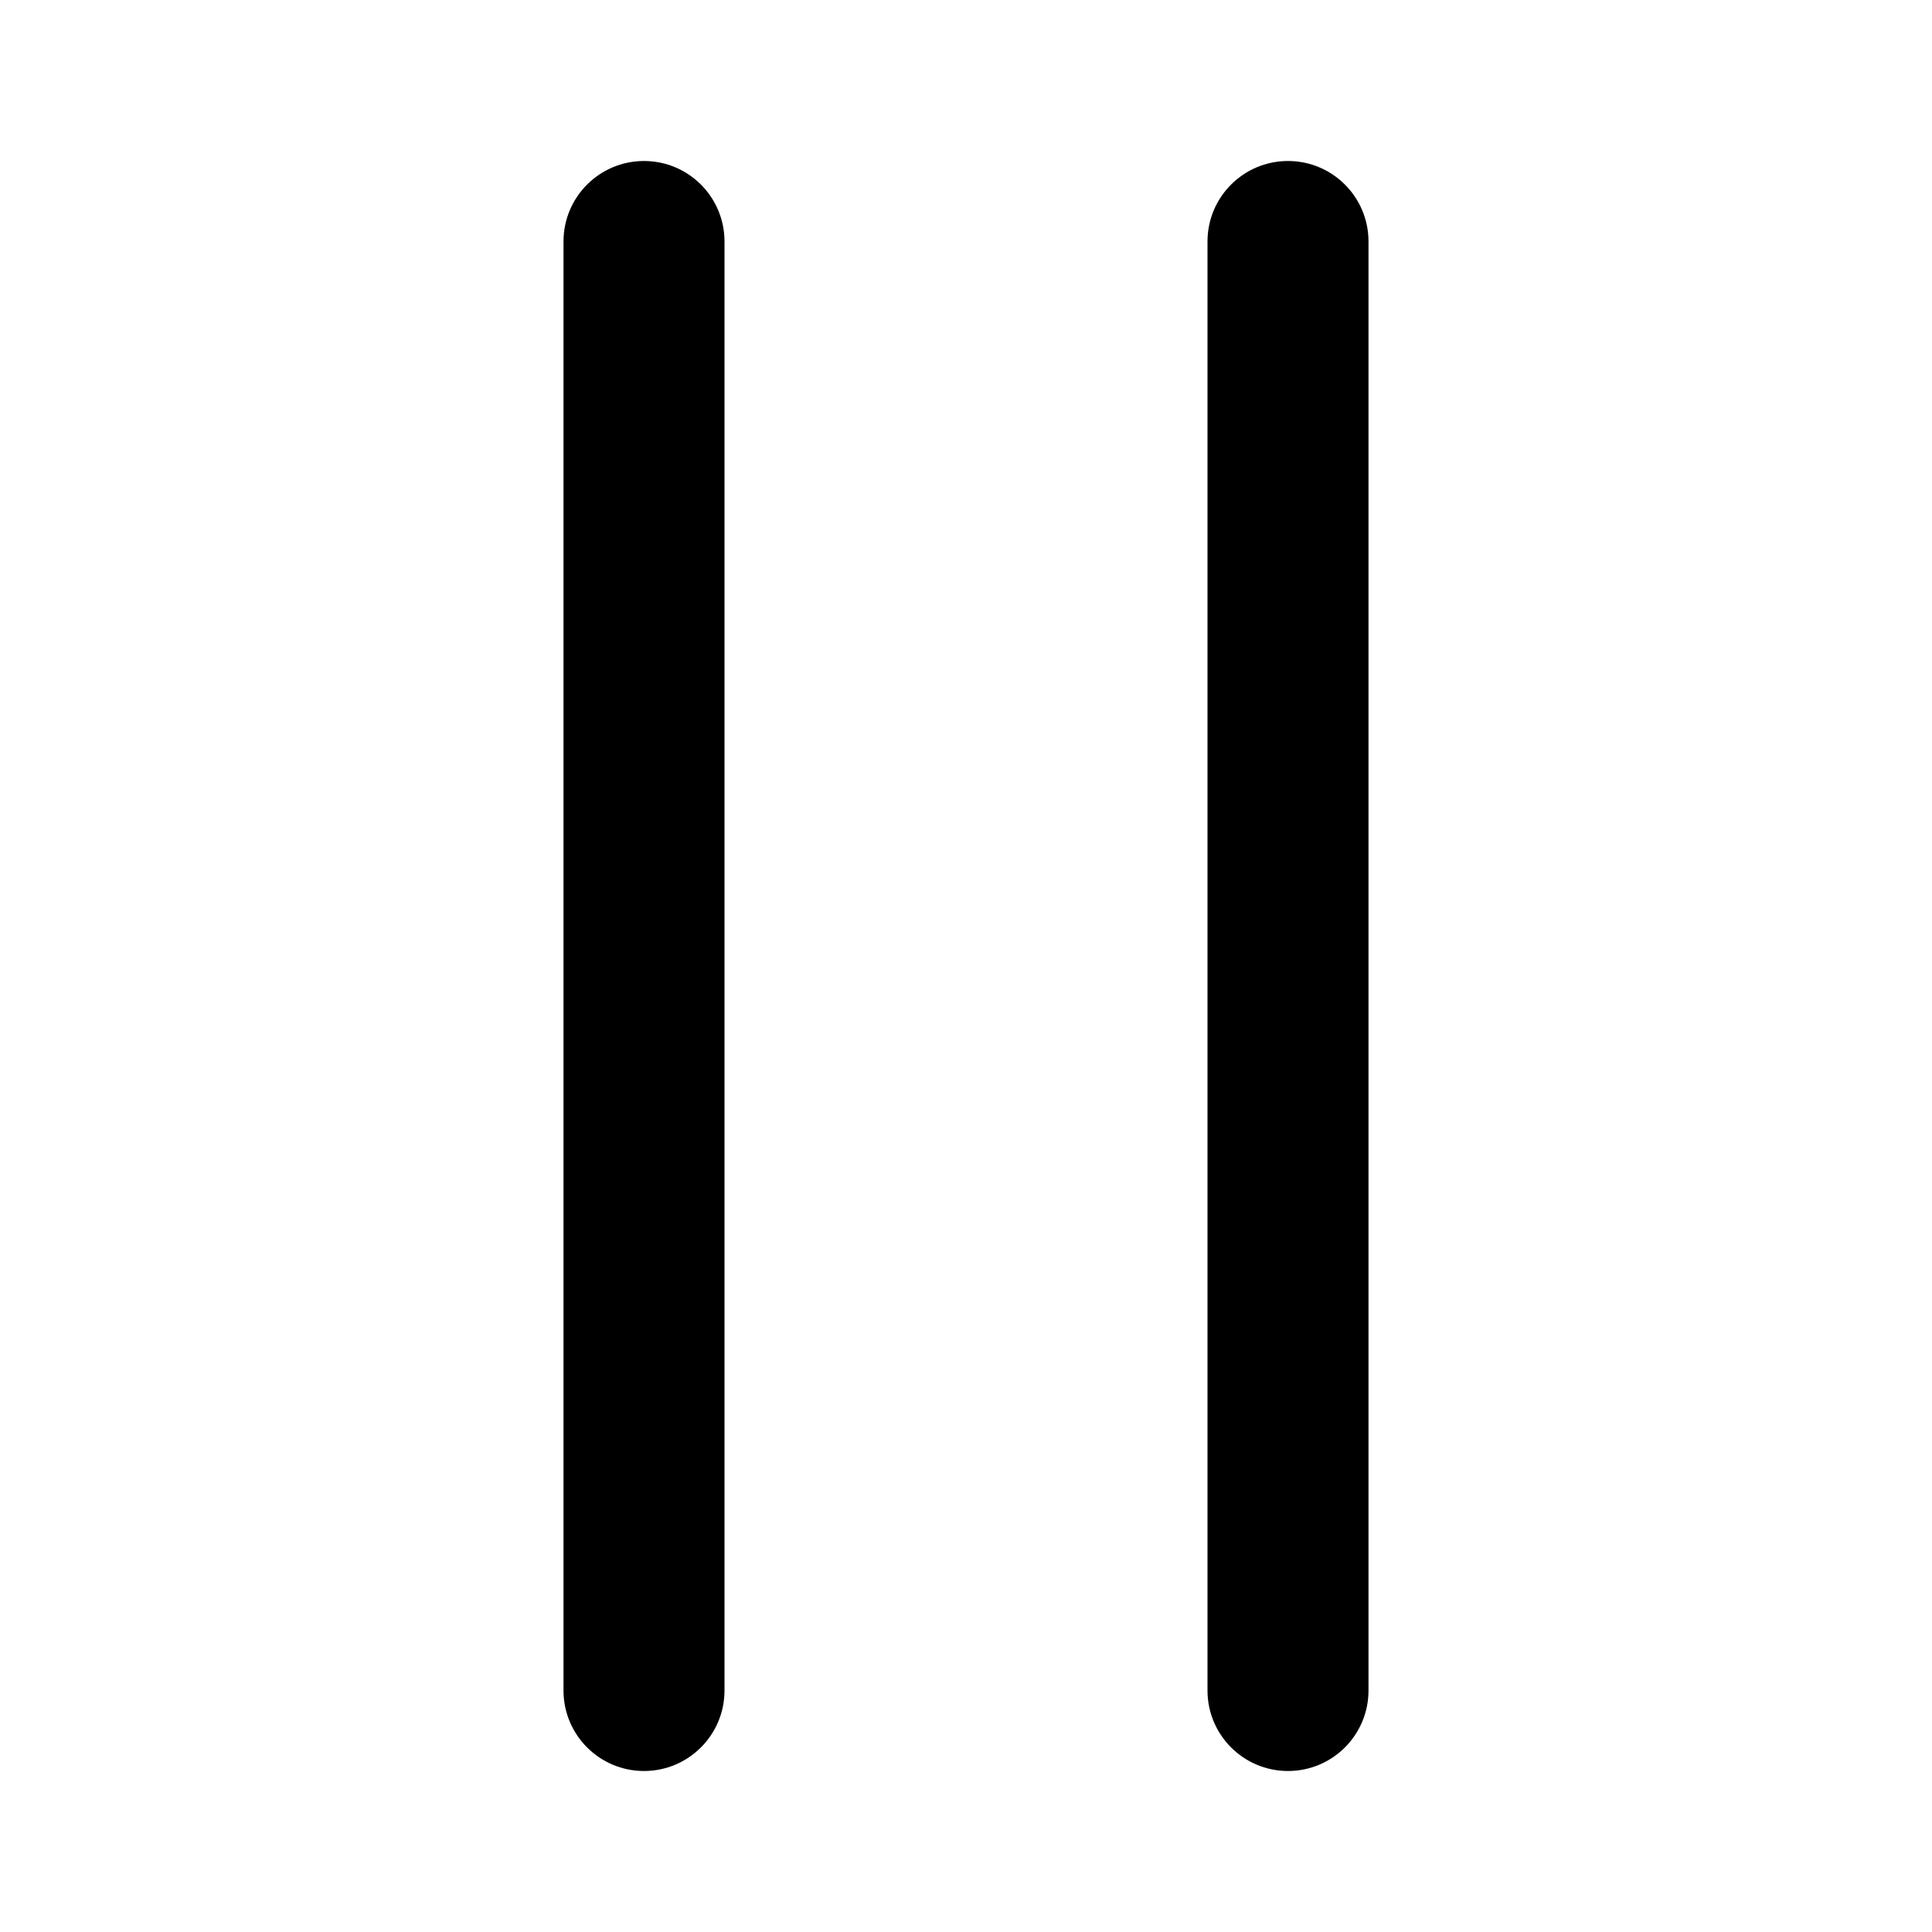
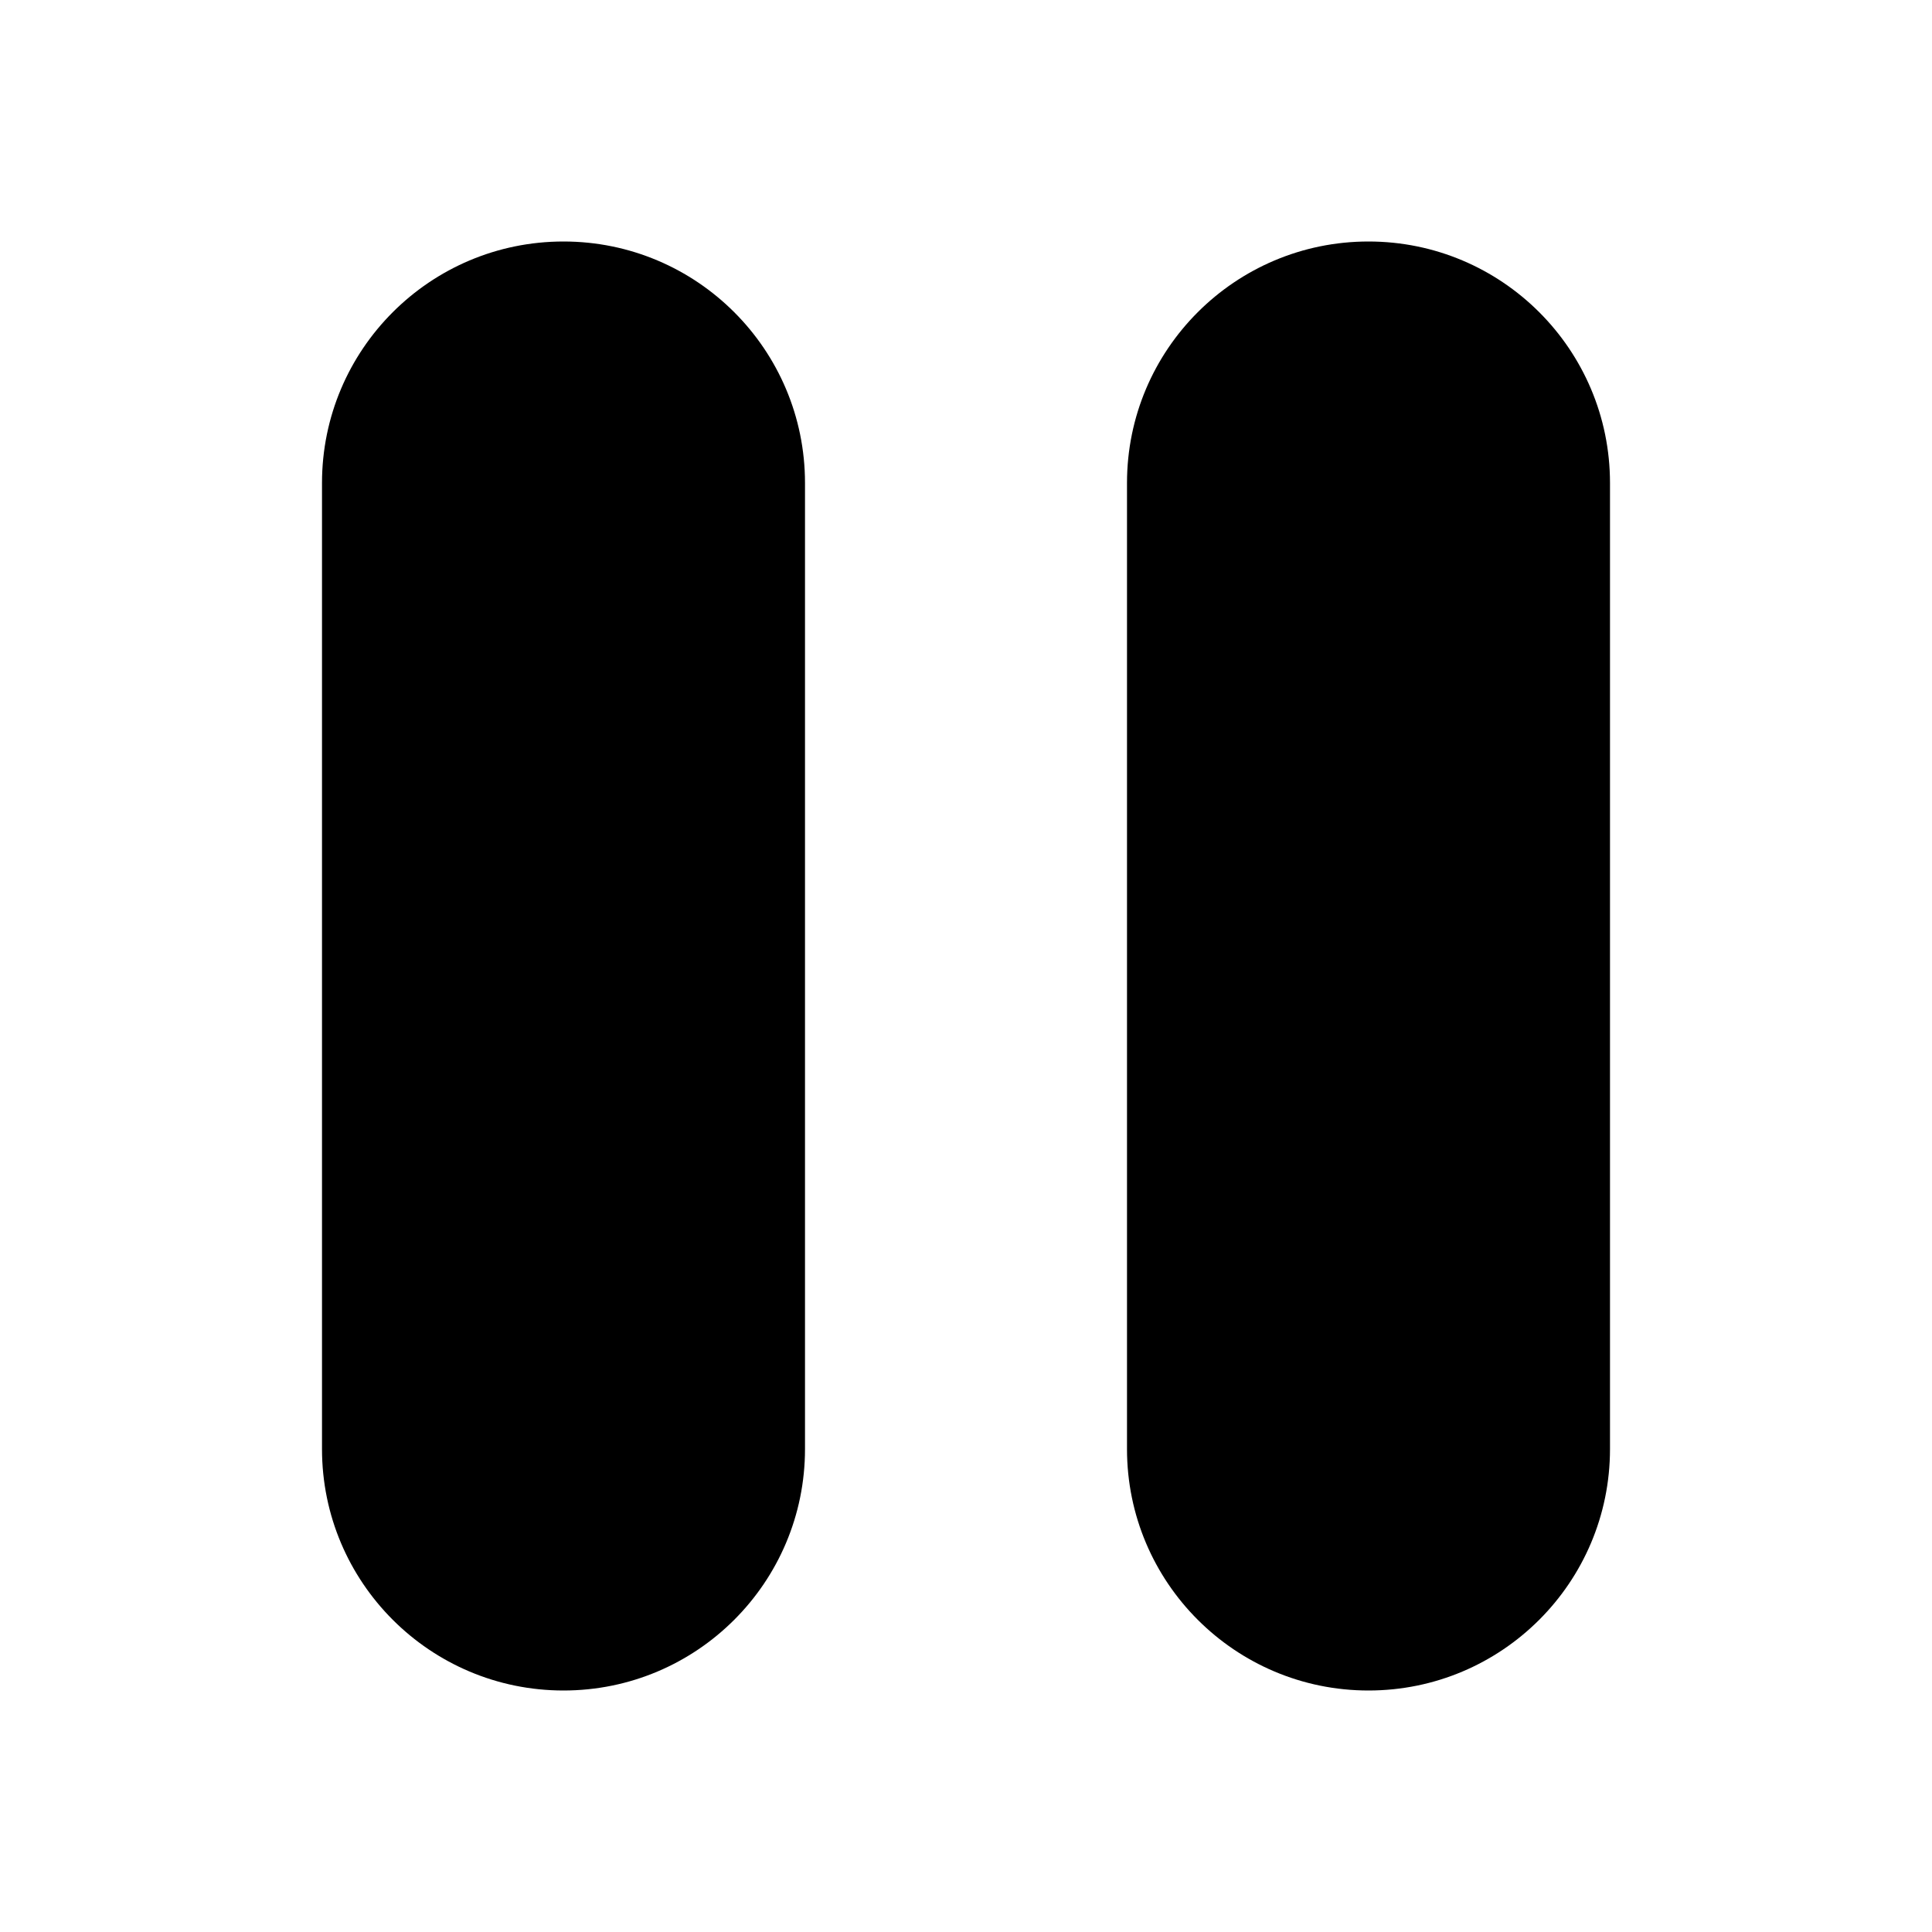
<svg xmlns="http://www.w3.org/2000/svg" width="24" height="24" viewBox="0 0 24 24" fill="none">
-   <path fill-rule="evenodd" clip-rule="evenodd" d="M9 3v18a1 1 0 1 1-2 0V3a1 1 0 0 1 2 0zm7-1a1 1 0 0 0-1 1v18a1 1 0 0 0 2 0V3a1 1 0 0 0-1-1z" fill="currentColor" />
+   <path d="M7 3a3 3 0 0 0-3 3v12a3 3 0 1 0 6 0V6a3 3 0 0 0-3-3ZM17 3a3 3 0 0 0-3 3v12a3 3 0 1 0 6 0V6a3 3 0 0 0-3-3Z" fill="currentColor" />
</svg>
